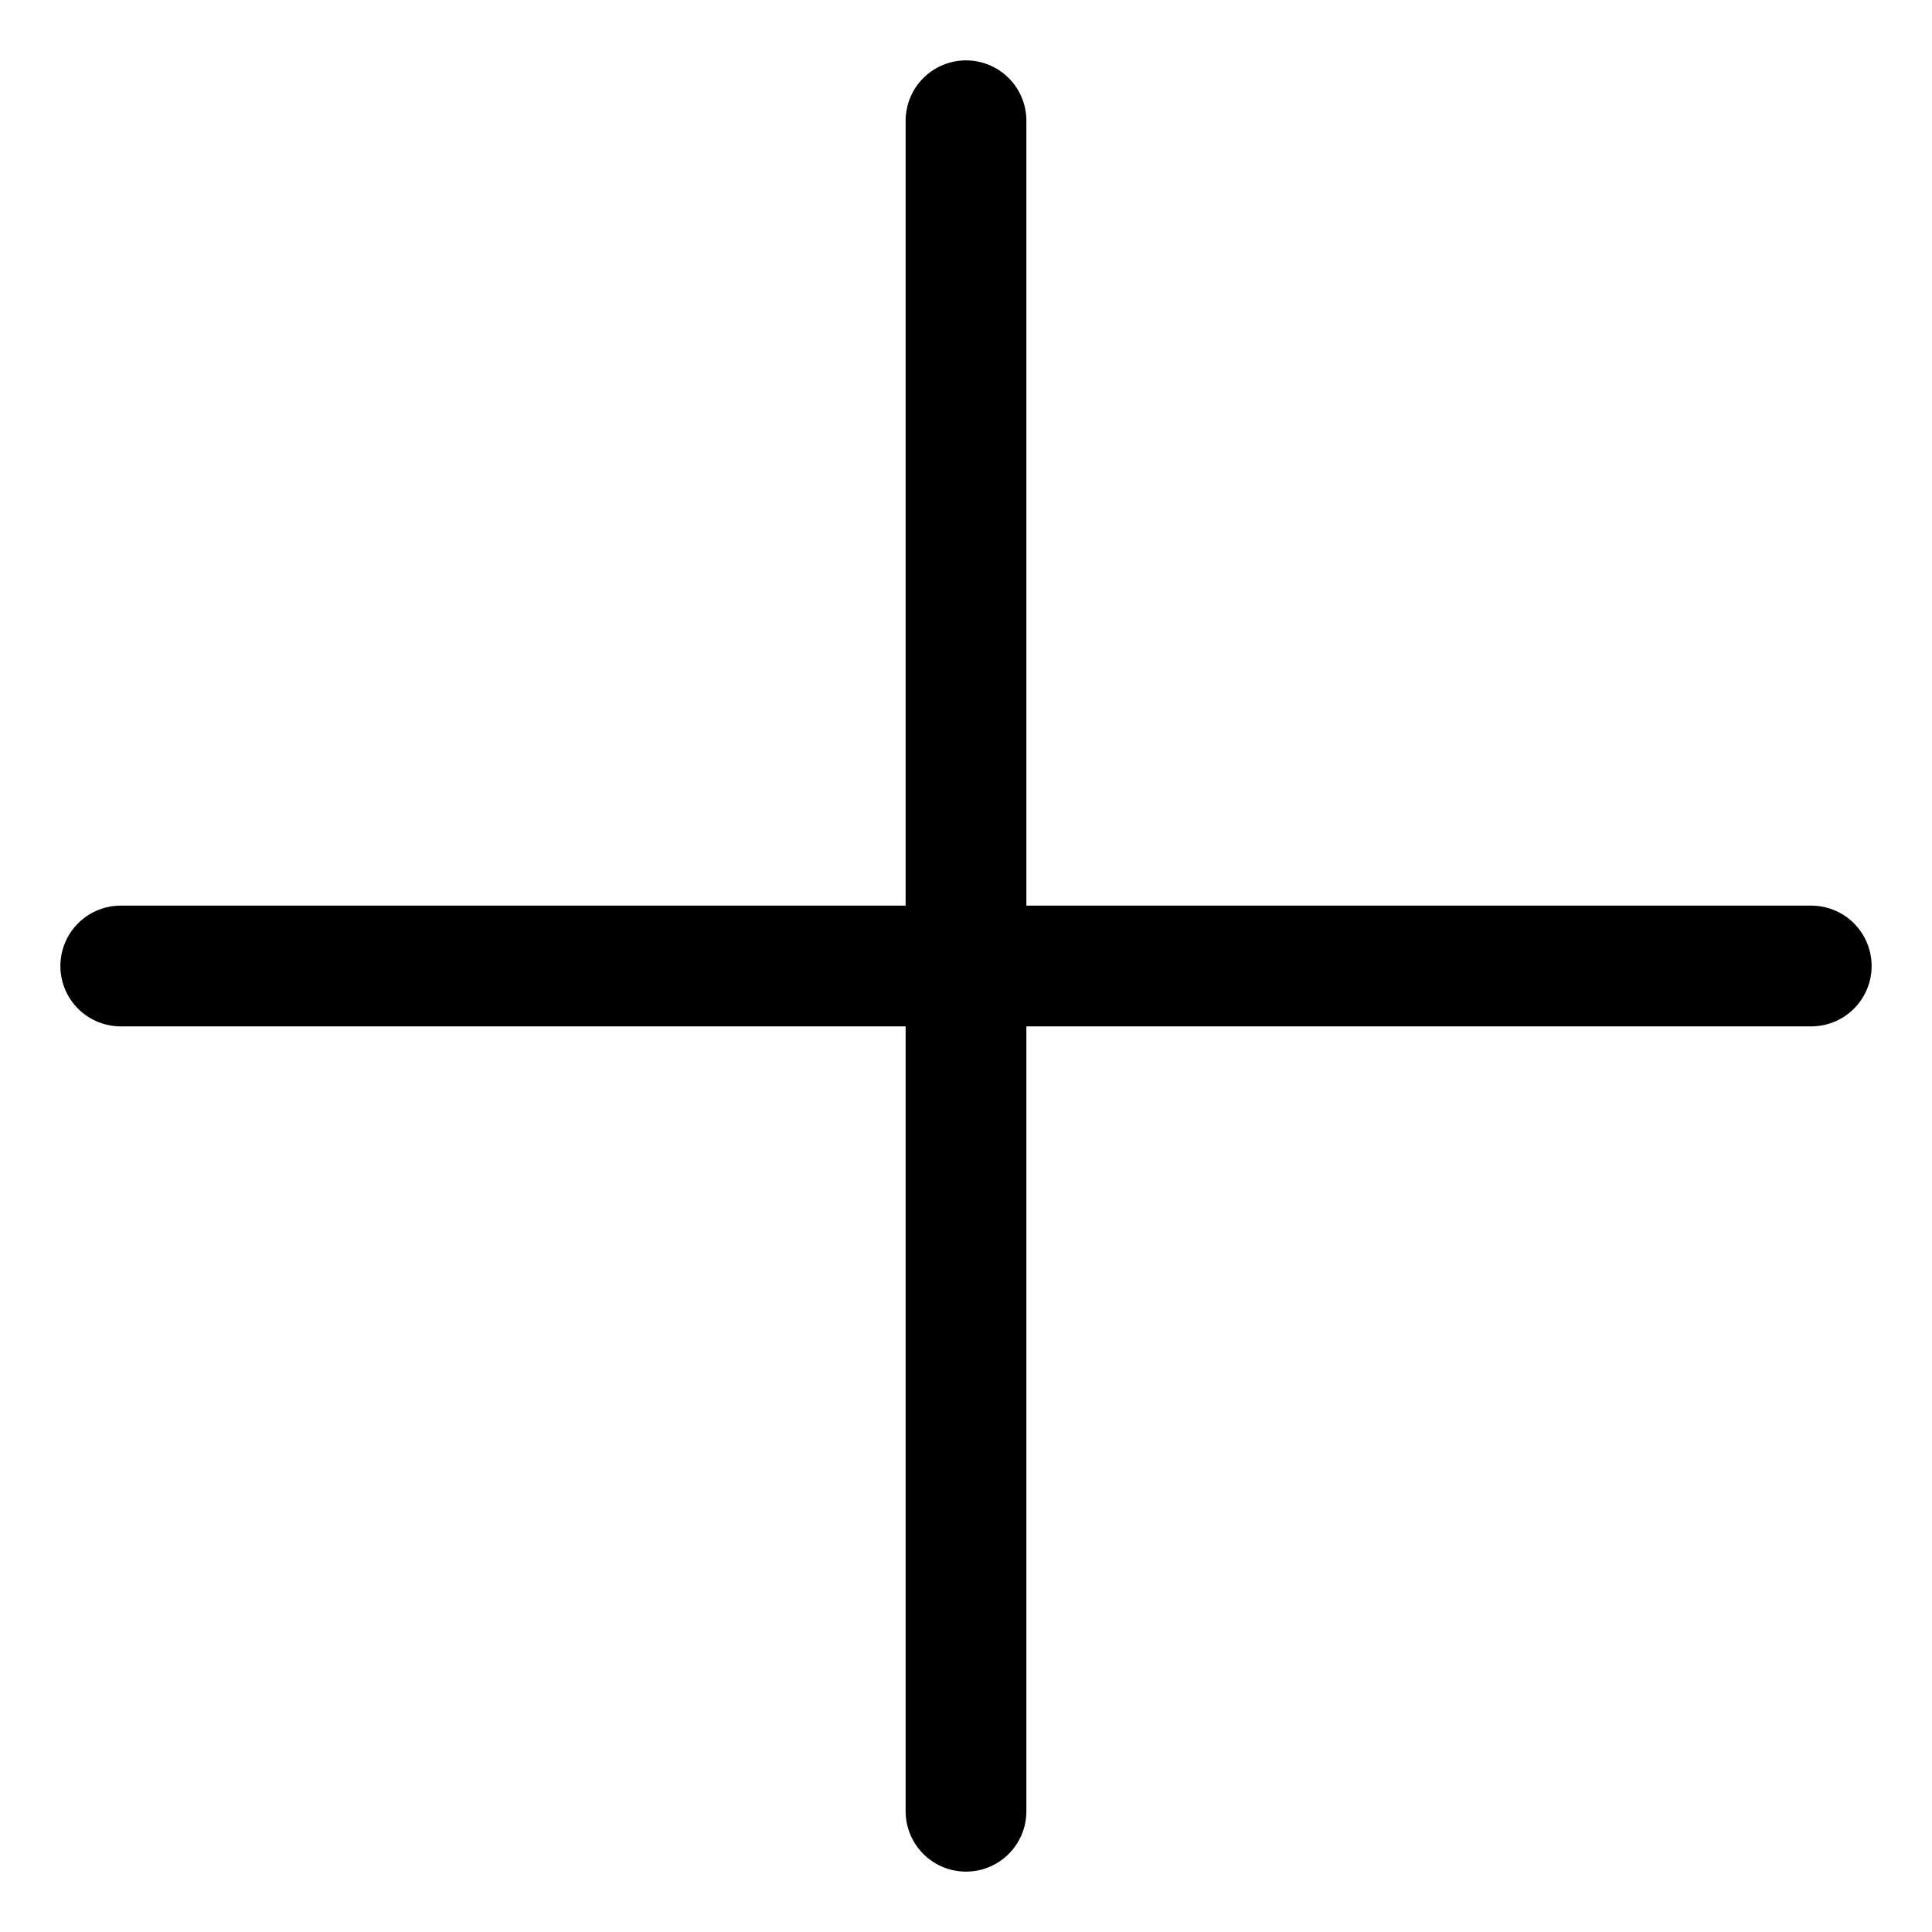
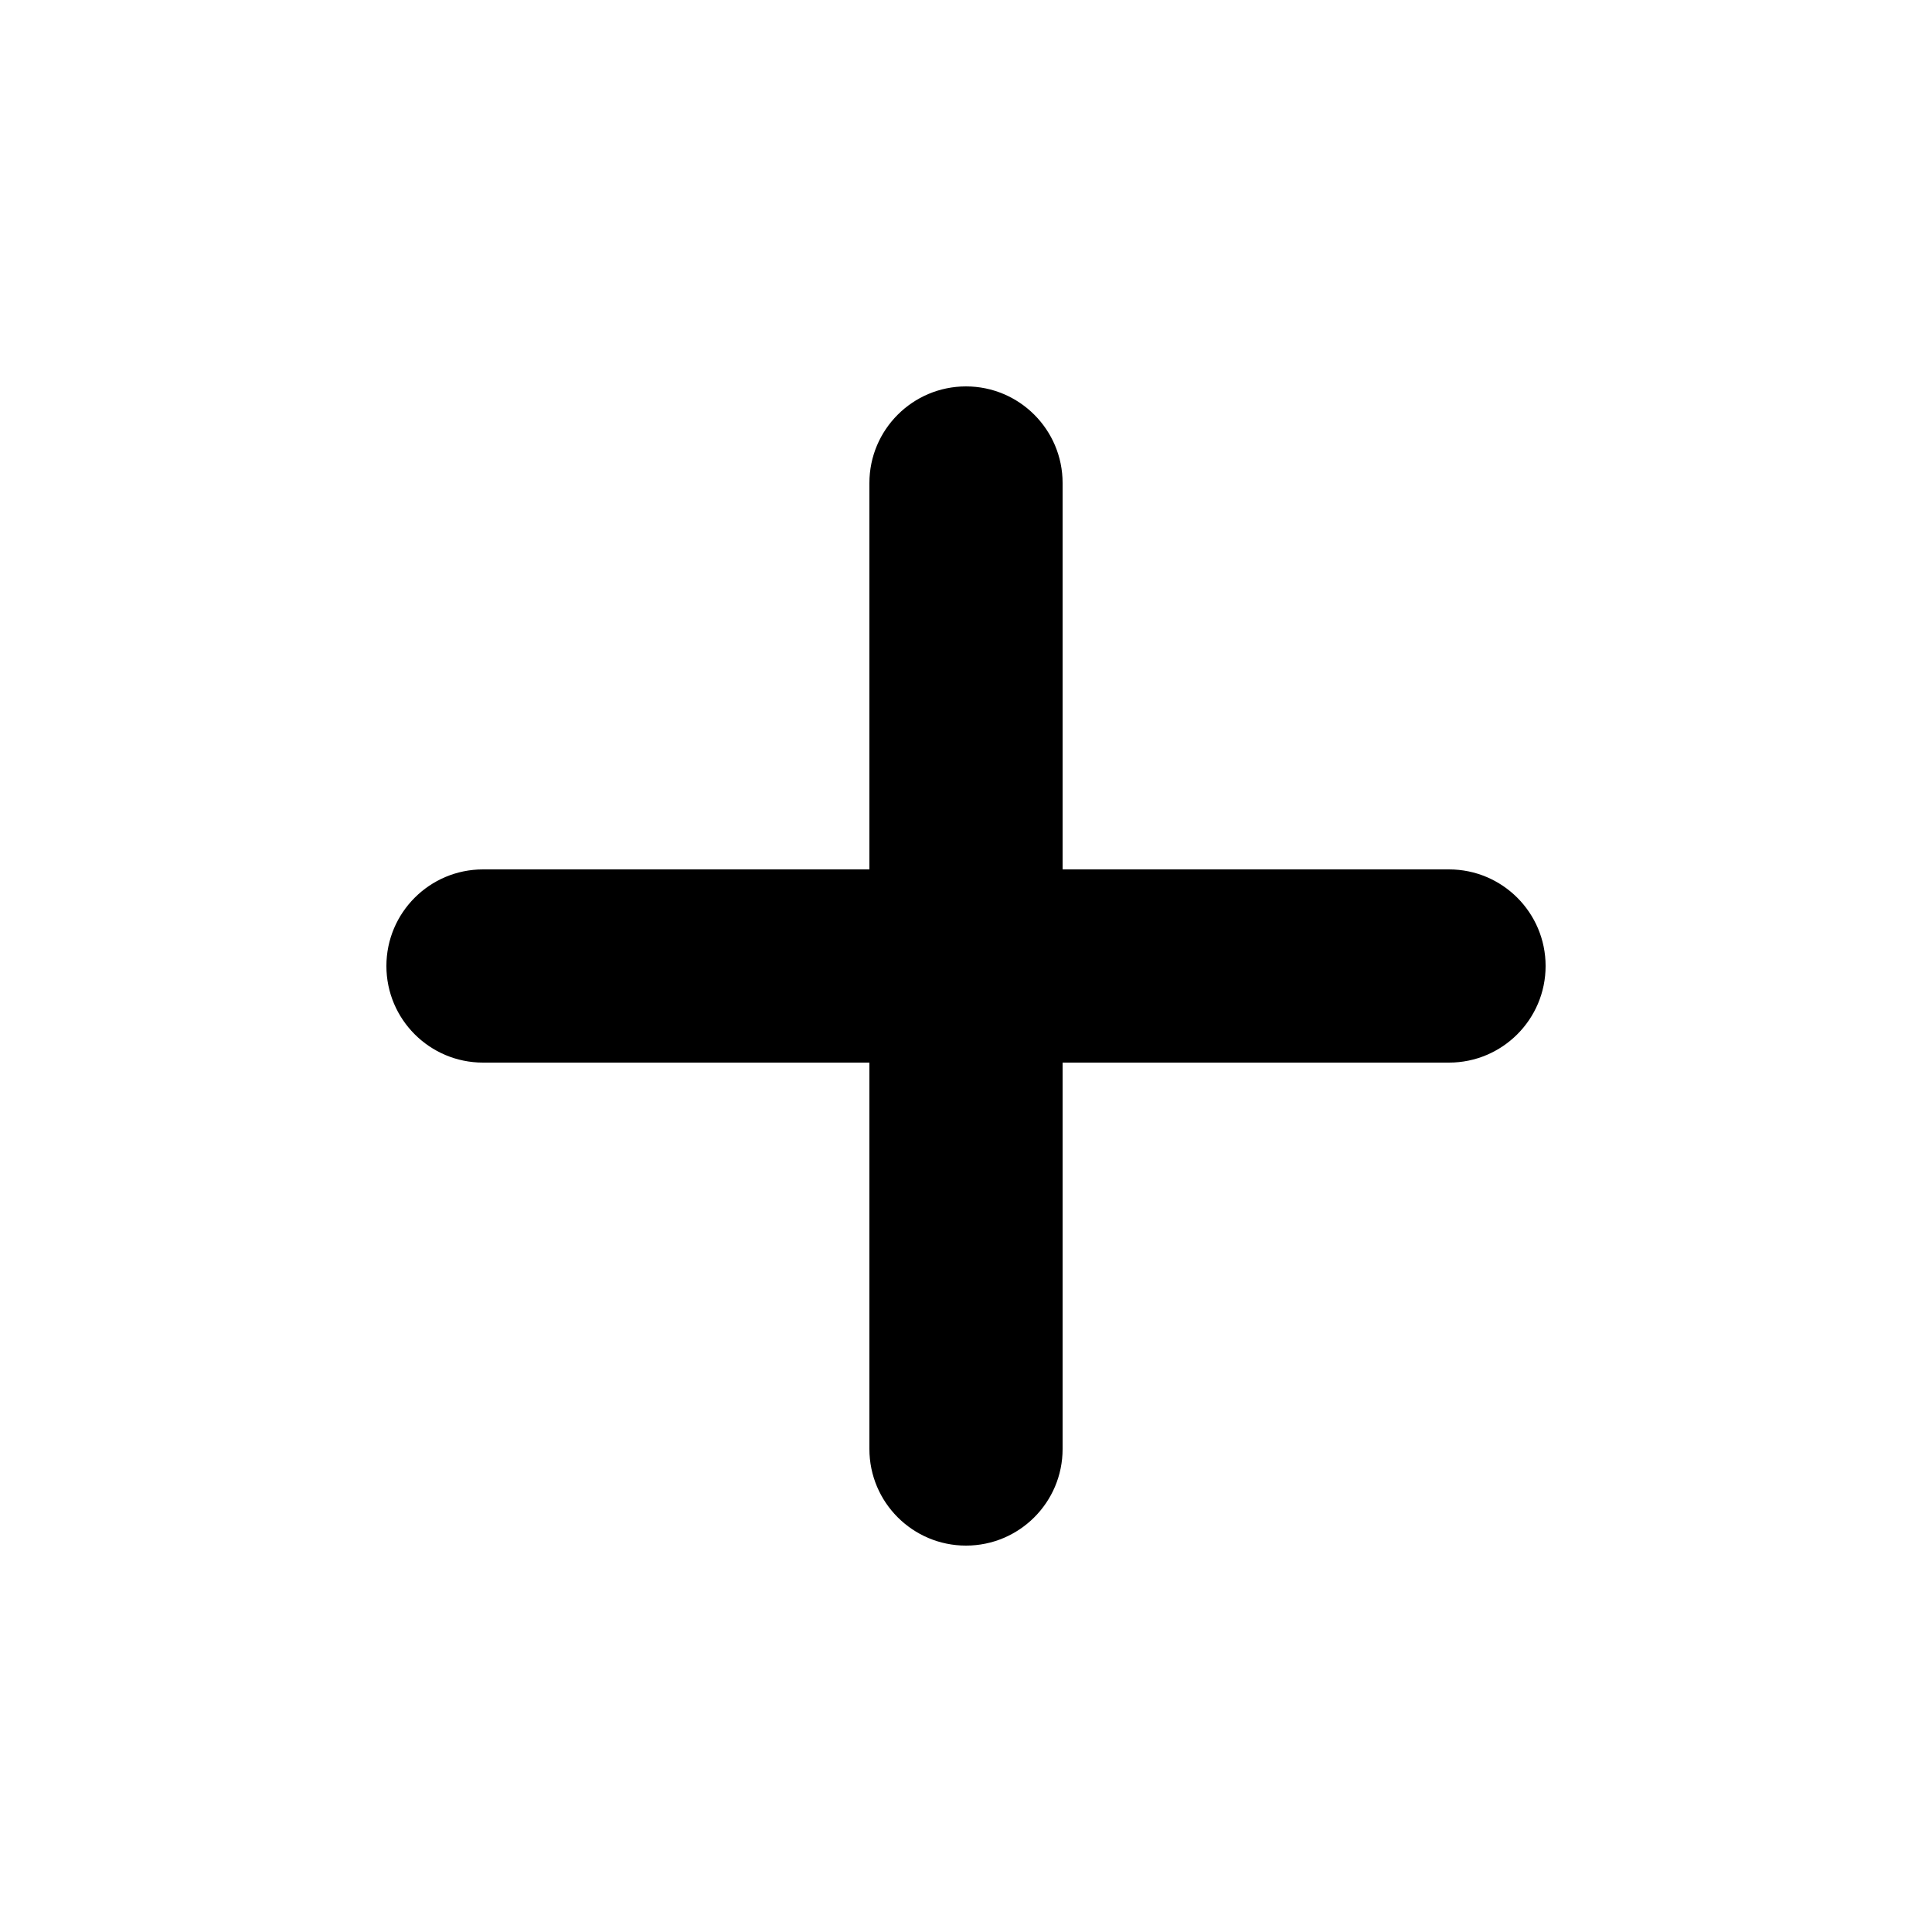
- <svg xmlns="http://www.w3.org/2000/svg" width="800px" height="800px" viewBox="0 0 32 32" id="i-plus" fill="none" stroke="currentcolor" stroke-linecap="round" stroke-linejoin="round" stroke-width="2">
-   <path d="M16 2 L16 30 M2 16 L30 16" />
+ <svg xmlns="http://www.w3.org/2000/svg" width="800px" height="800px" viewBox="0 0 20 20" fill="none">
+   <path d="M5 11C4.448 11 4 10.552 4 10C4 9.448 4.448 9 5 9H15C15.552 9 16 9.448 16 10C16 10.552 15.552 11 15 11H5Z" fill="#000000" />
+   <path d="M9 5C9 4.448 9.448 4 10 4C10.552 4 11 4.448 11 5V15C11 15.552 10.552 16 10 16C9.448 16 9 15.552 9 15V5Z" fill="#000000" />
</svg>
